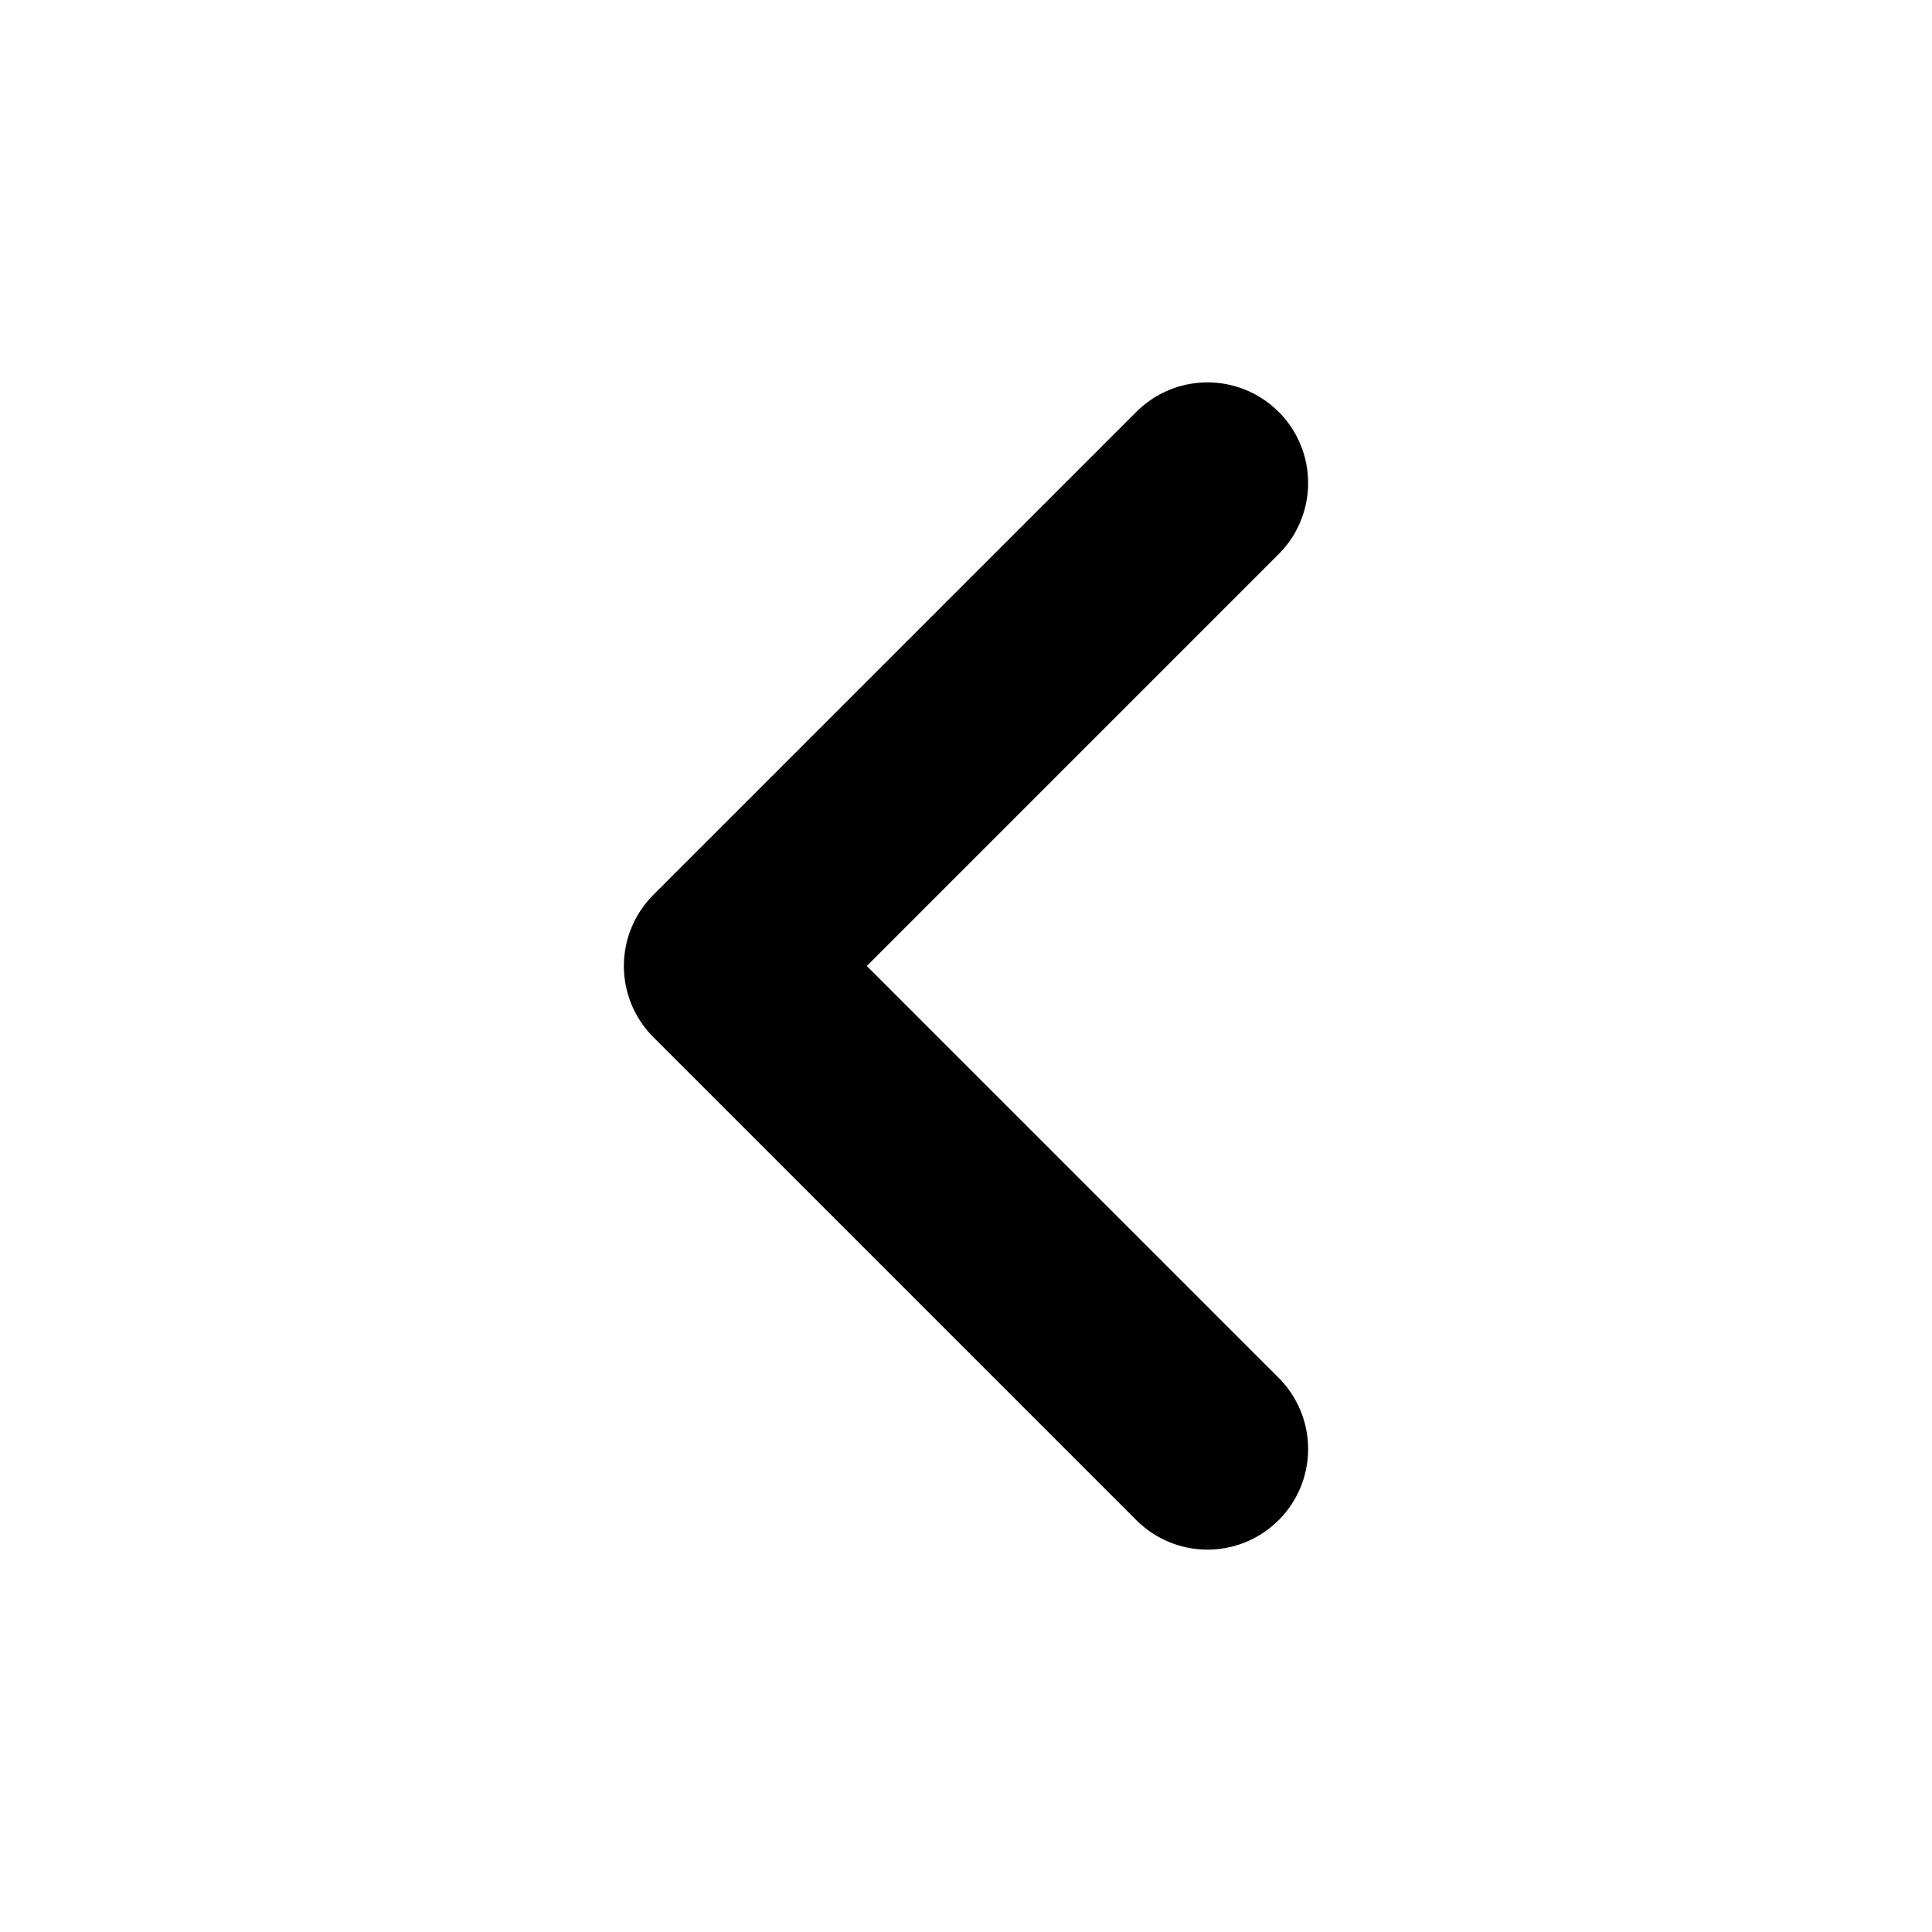
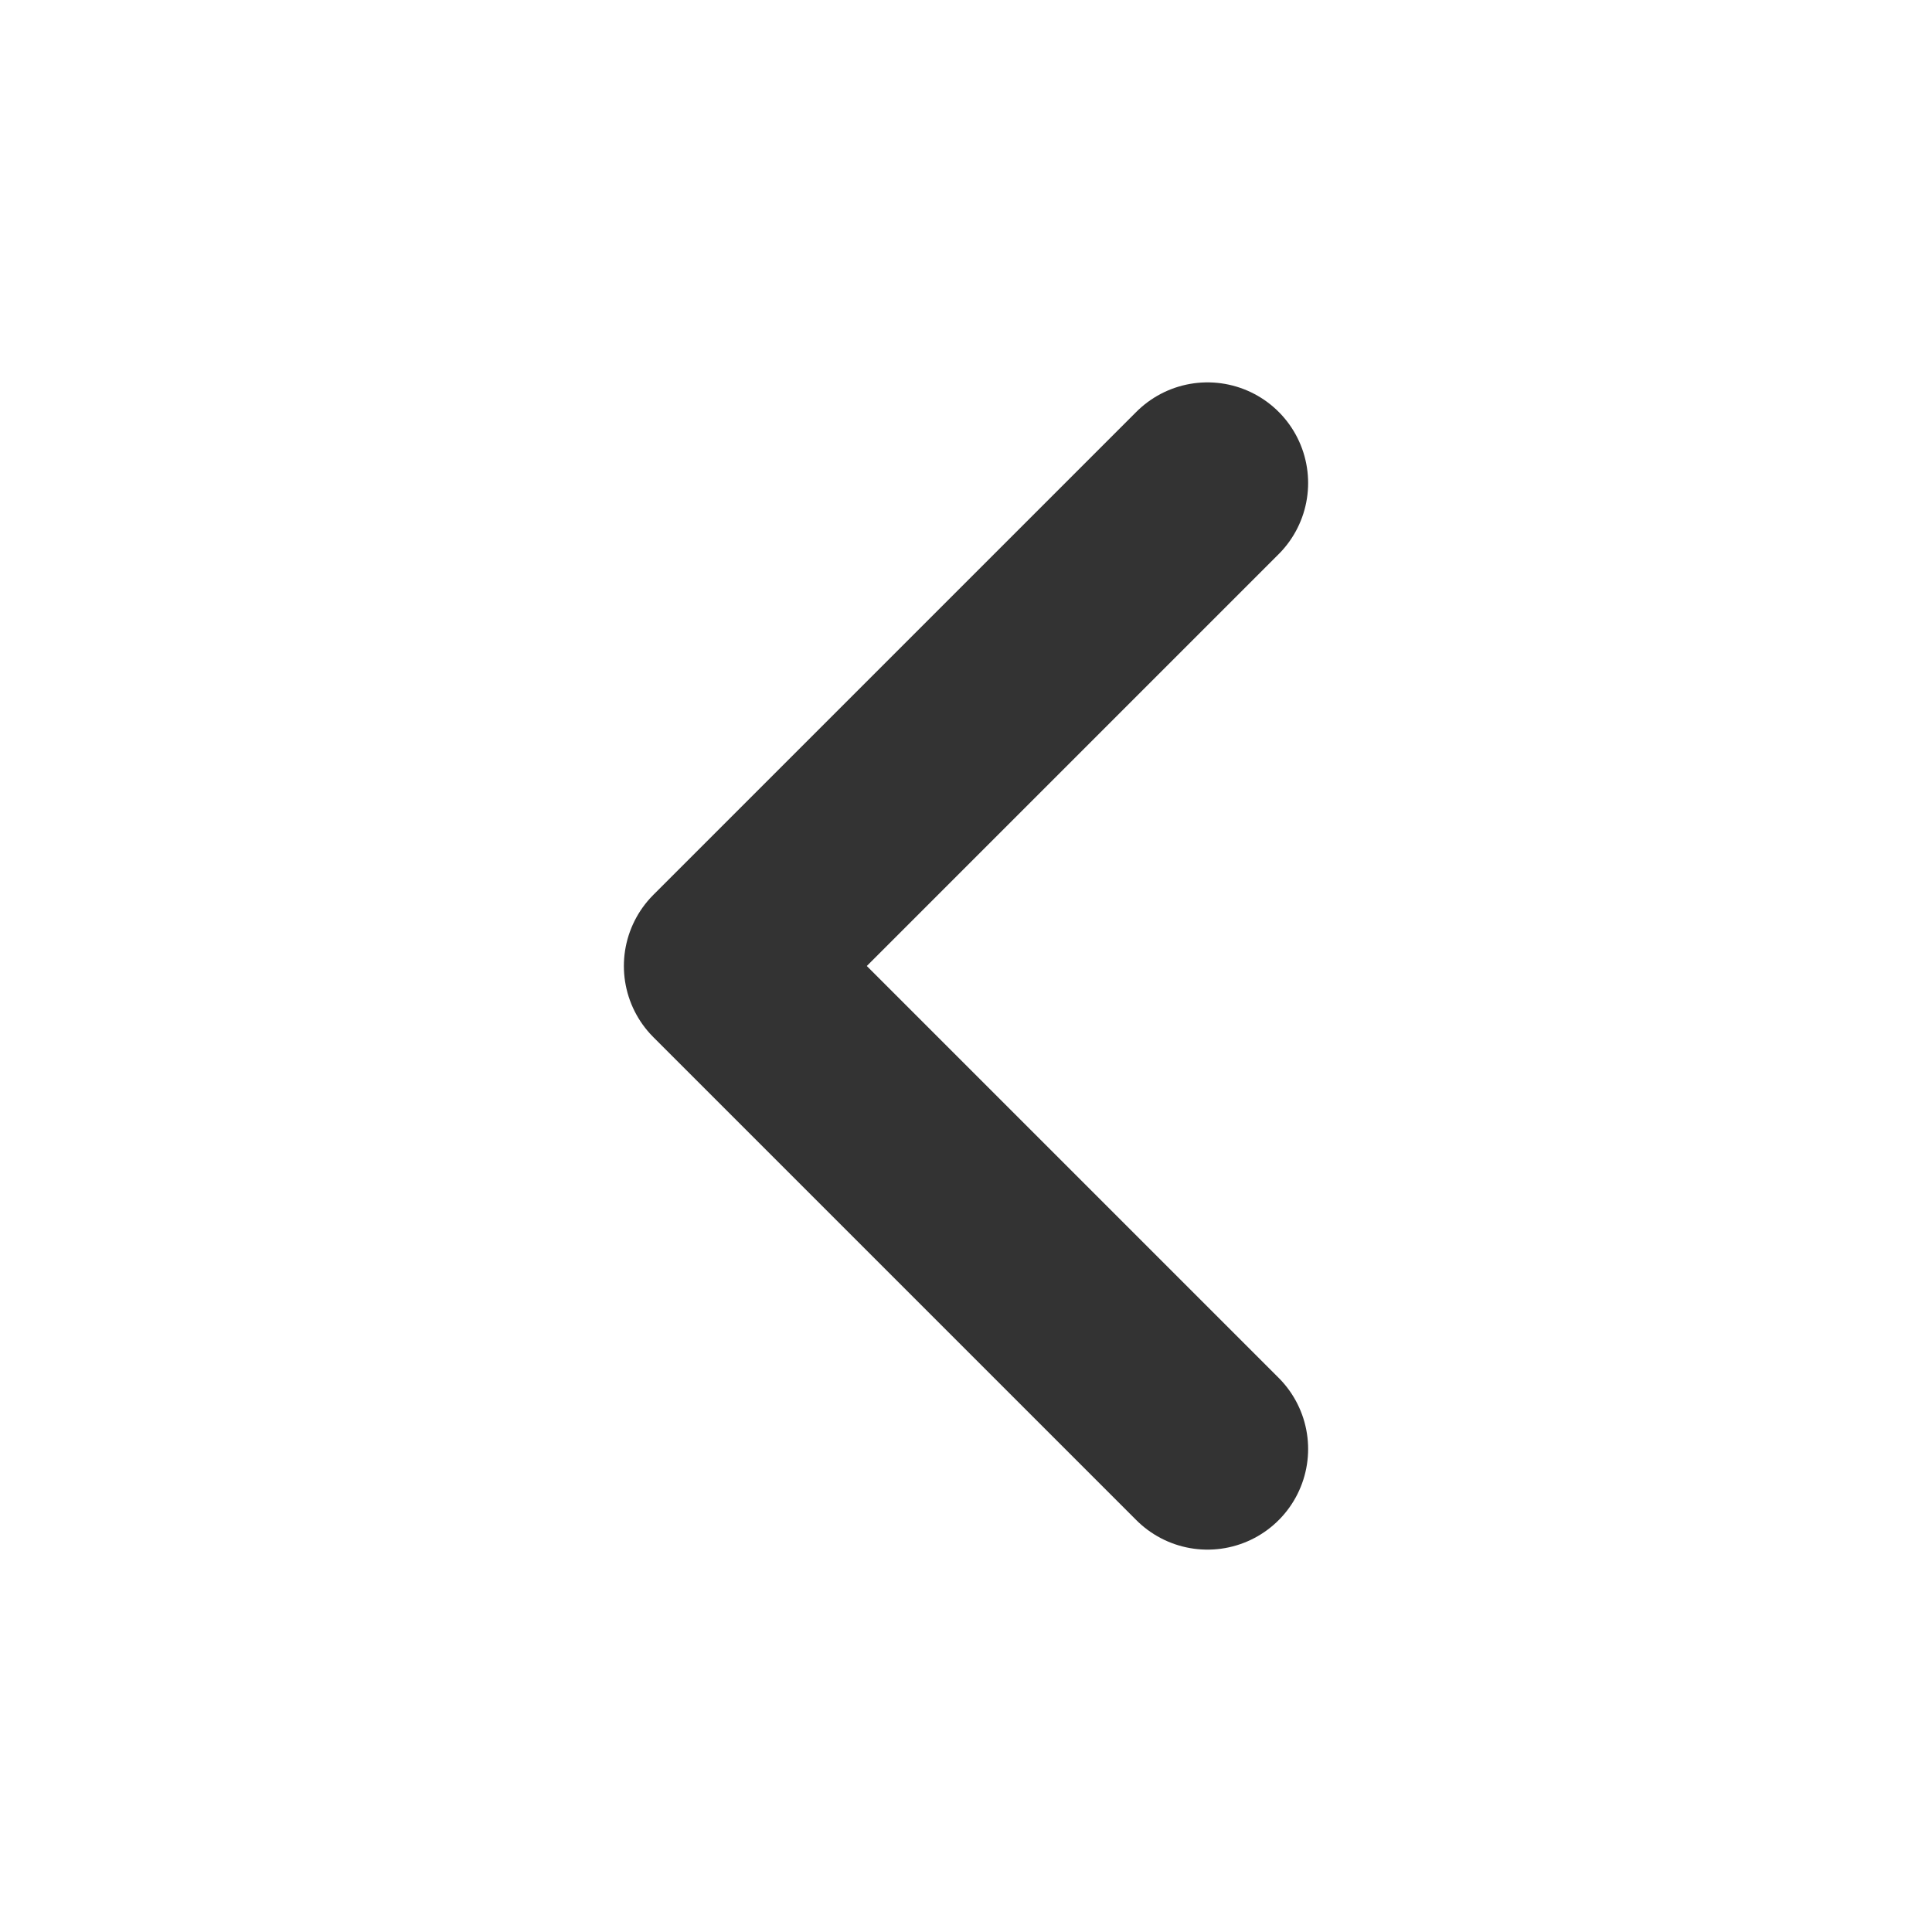
- <svg xmlns="http://www.w3.org/2000/svg" viewBox="0 0 24 24" fill="none" stroke="currentColor" stroke-width="2.5" stroke-linecap="round" stroke-linejoin="round">
+ <svg xmlns="http://www.w3.org/2000/svg" viewBox="0 0 24 24" fill="none" stroke="#333" stroke-width="2.5" stroke-linecap="round" stroke-linejoin="round">
  <polyline points="15 18 9 12 15 6" />
</svg>
